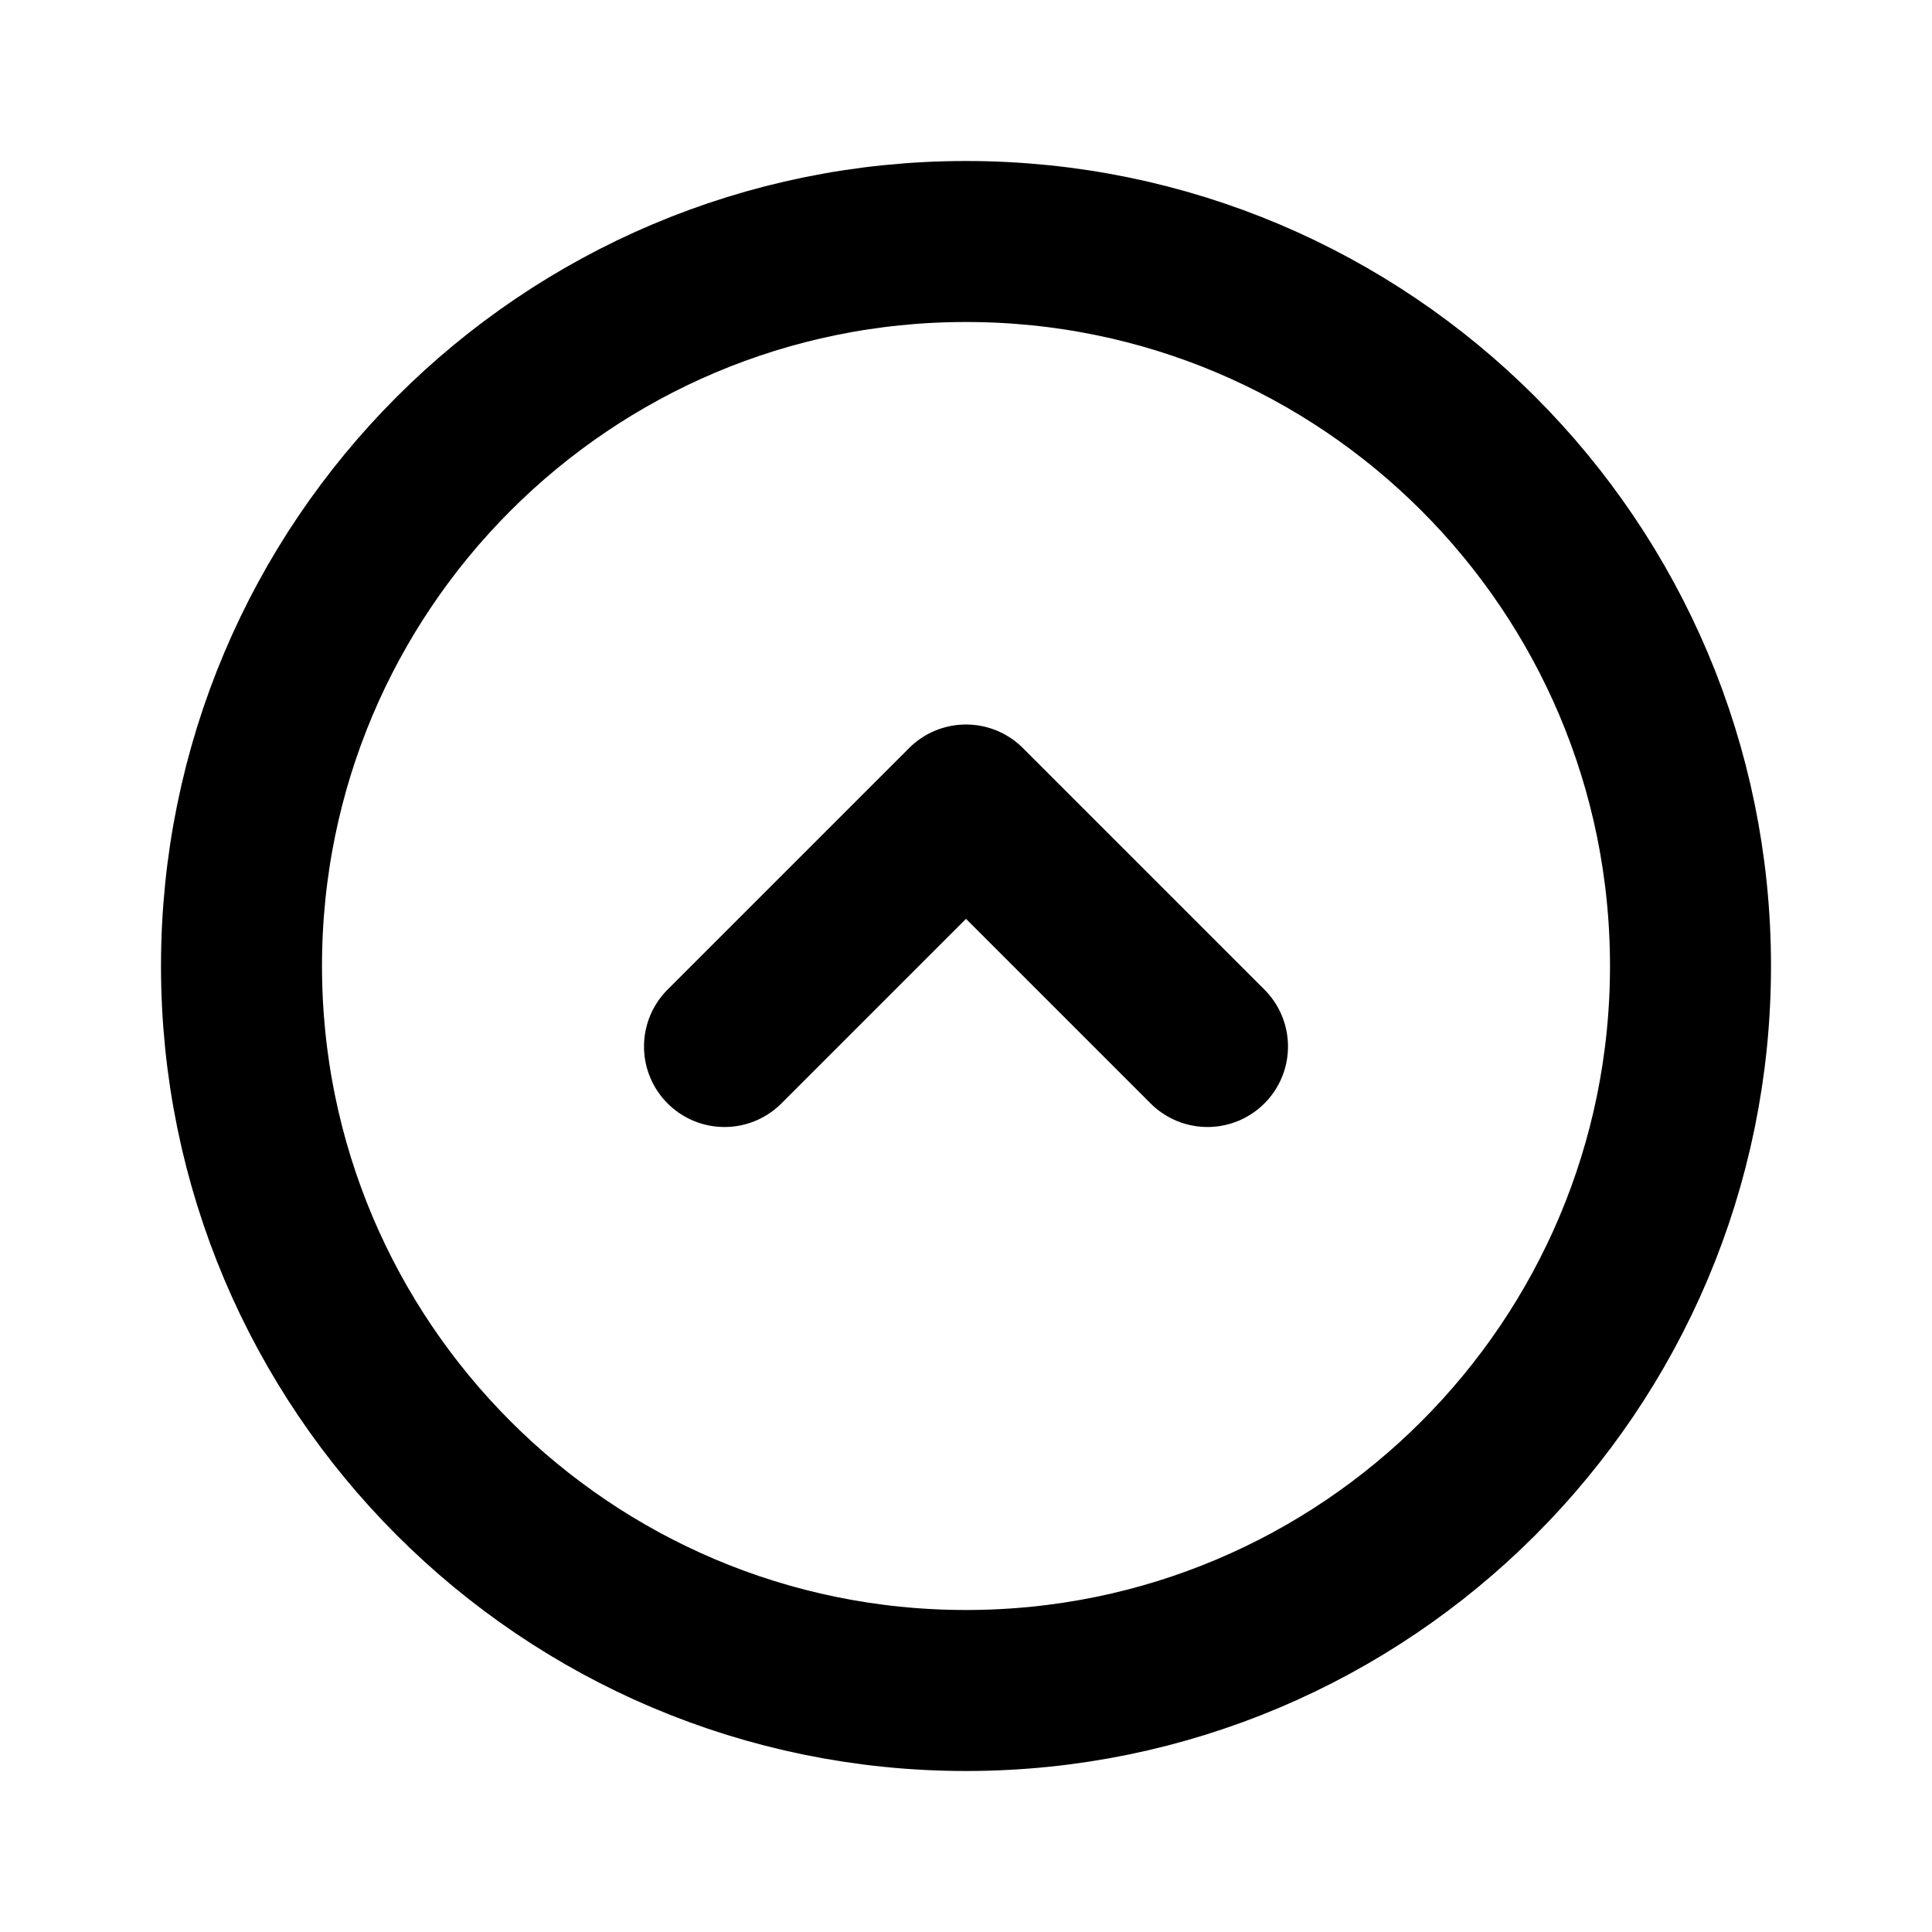
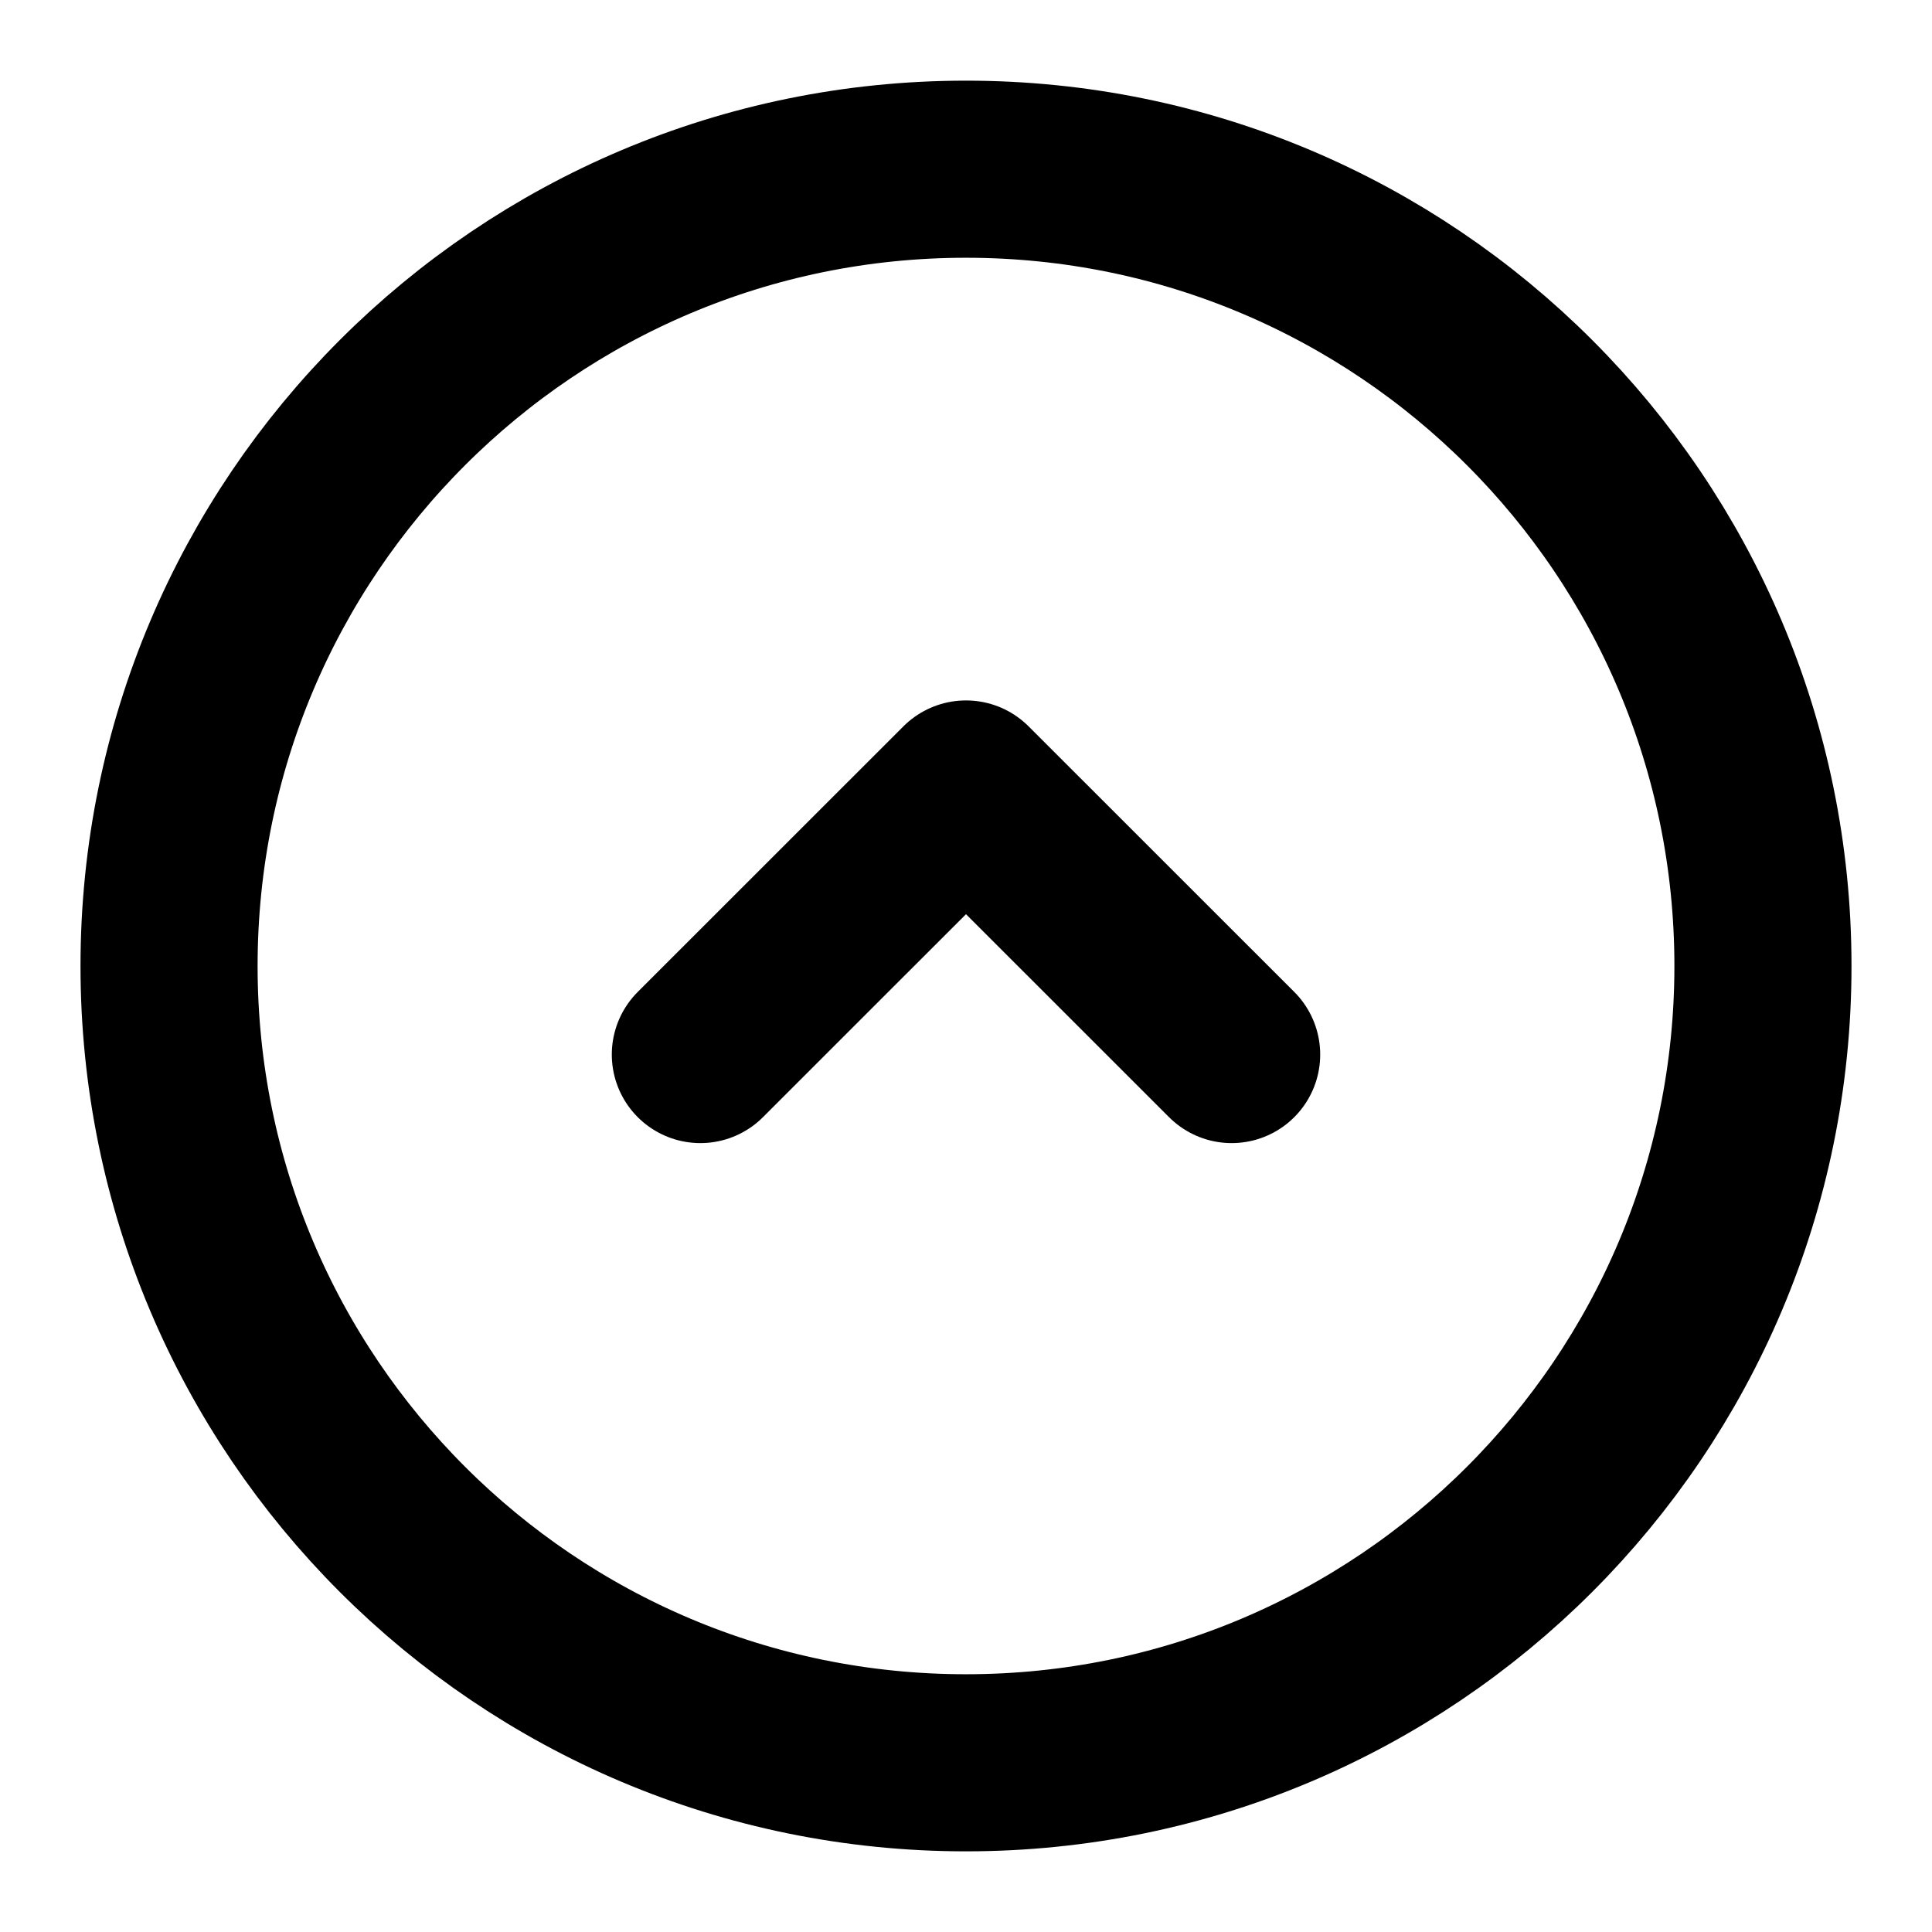
- <svg xmlns="http://www.w3.org/2000/svg" width="24" height="24" viewBox="0 0 24 24" fill="none" stroke="currentColor" stroke-width="2" stroke-linecap="round" stroke-linejoin="round" class="icon icon-tabler icons-tabler-outline icon-tabler-circle-chevron-up">
-   <path stroke="none" d="M0 0h24v24H0z" fill="none" />
-   <path d="M9 13l3 -3l3 3" />
-   <path d="M12 12m-9 0a9 9 0 1 0 18 0a9 9 0 1 0 -18 0" />
+ <svg xmlns="http://www.w3.org/2000/svg" width="24" height="24" viewBox="0 0 24 24" fill="none" stroke="currentColor" stroke-width="2" stroke-linecap="round" stroke-linejoin="round" class="icon icon-tabler icons-tabler-outline icon-tabler-circle-chevron-up" version="1.1" id="svg3">
+   <defs id="defs3" />
+   <path stroke="none" d="M0 0h24v24H0z" fill="none" id="path1" />
+   <path d="M 8.7,13.1 12,9.801 15.3,13.1" id="path2" style="stroke-width:2.2" />
+   <path d="m 12,12 m -9.9,0 a 9.9,9.898 0 1 0 19.8,0 9.9,9.898 0 1 0 -19.8,0" id="path3" style="stroke-width:2.2" />
</svg>
